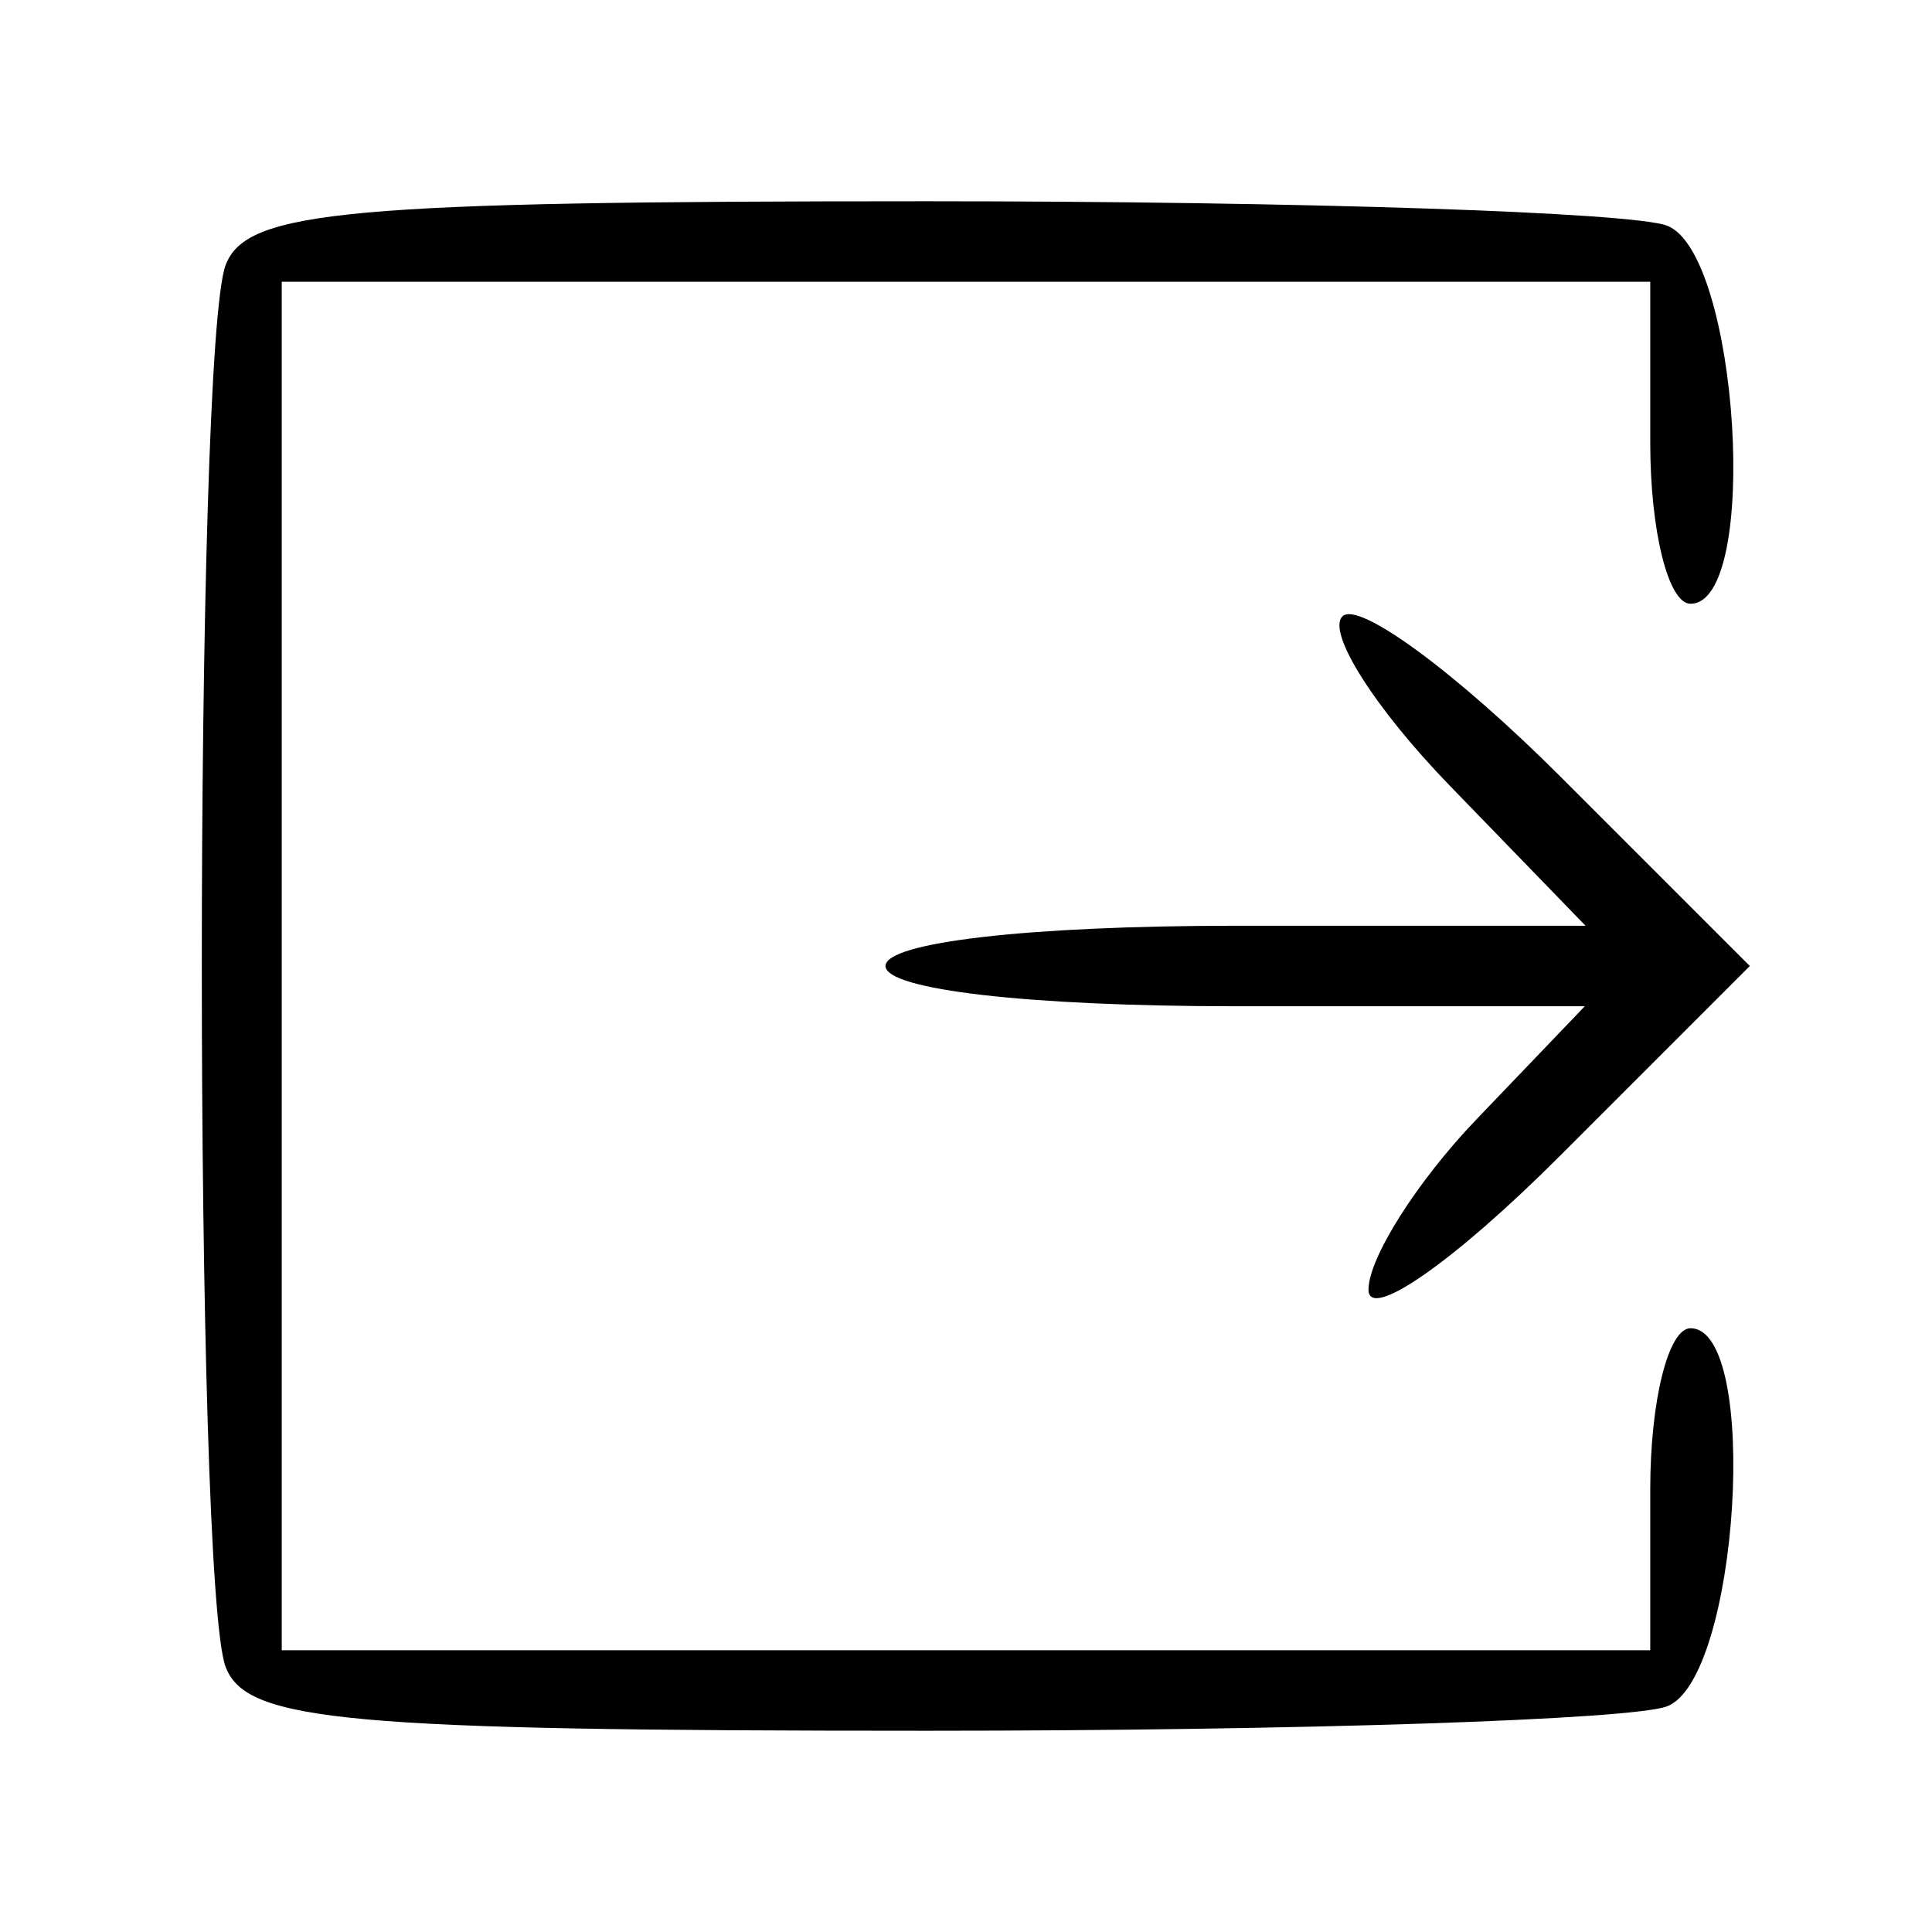
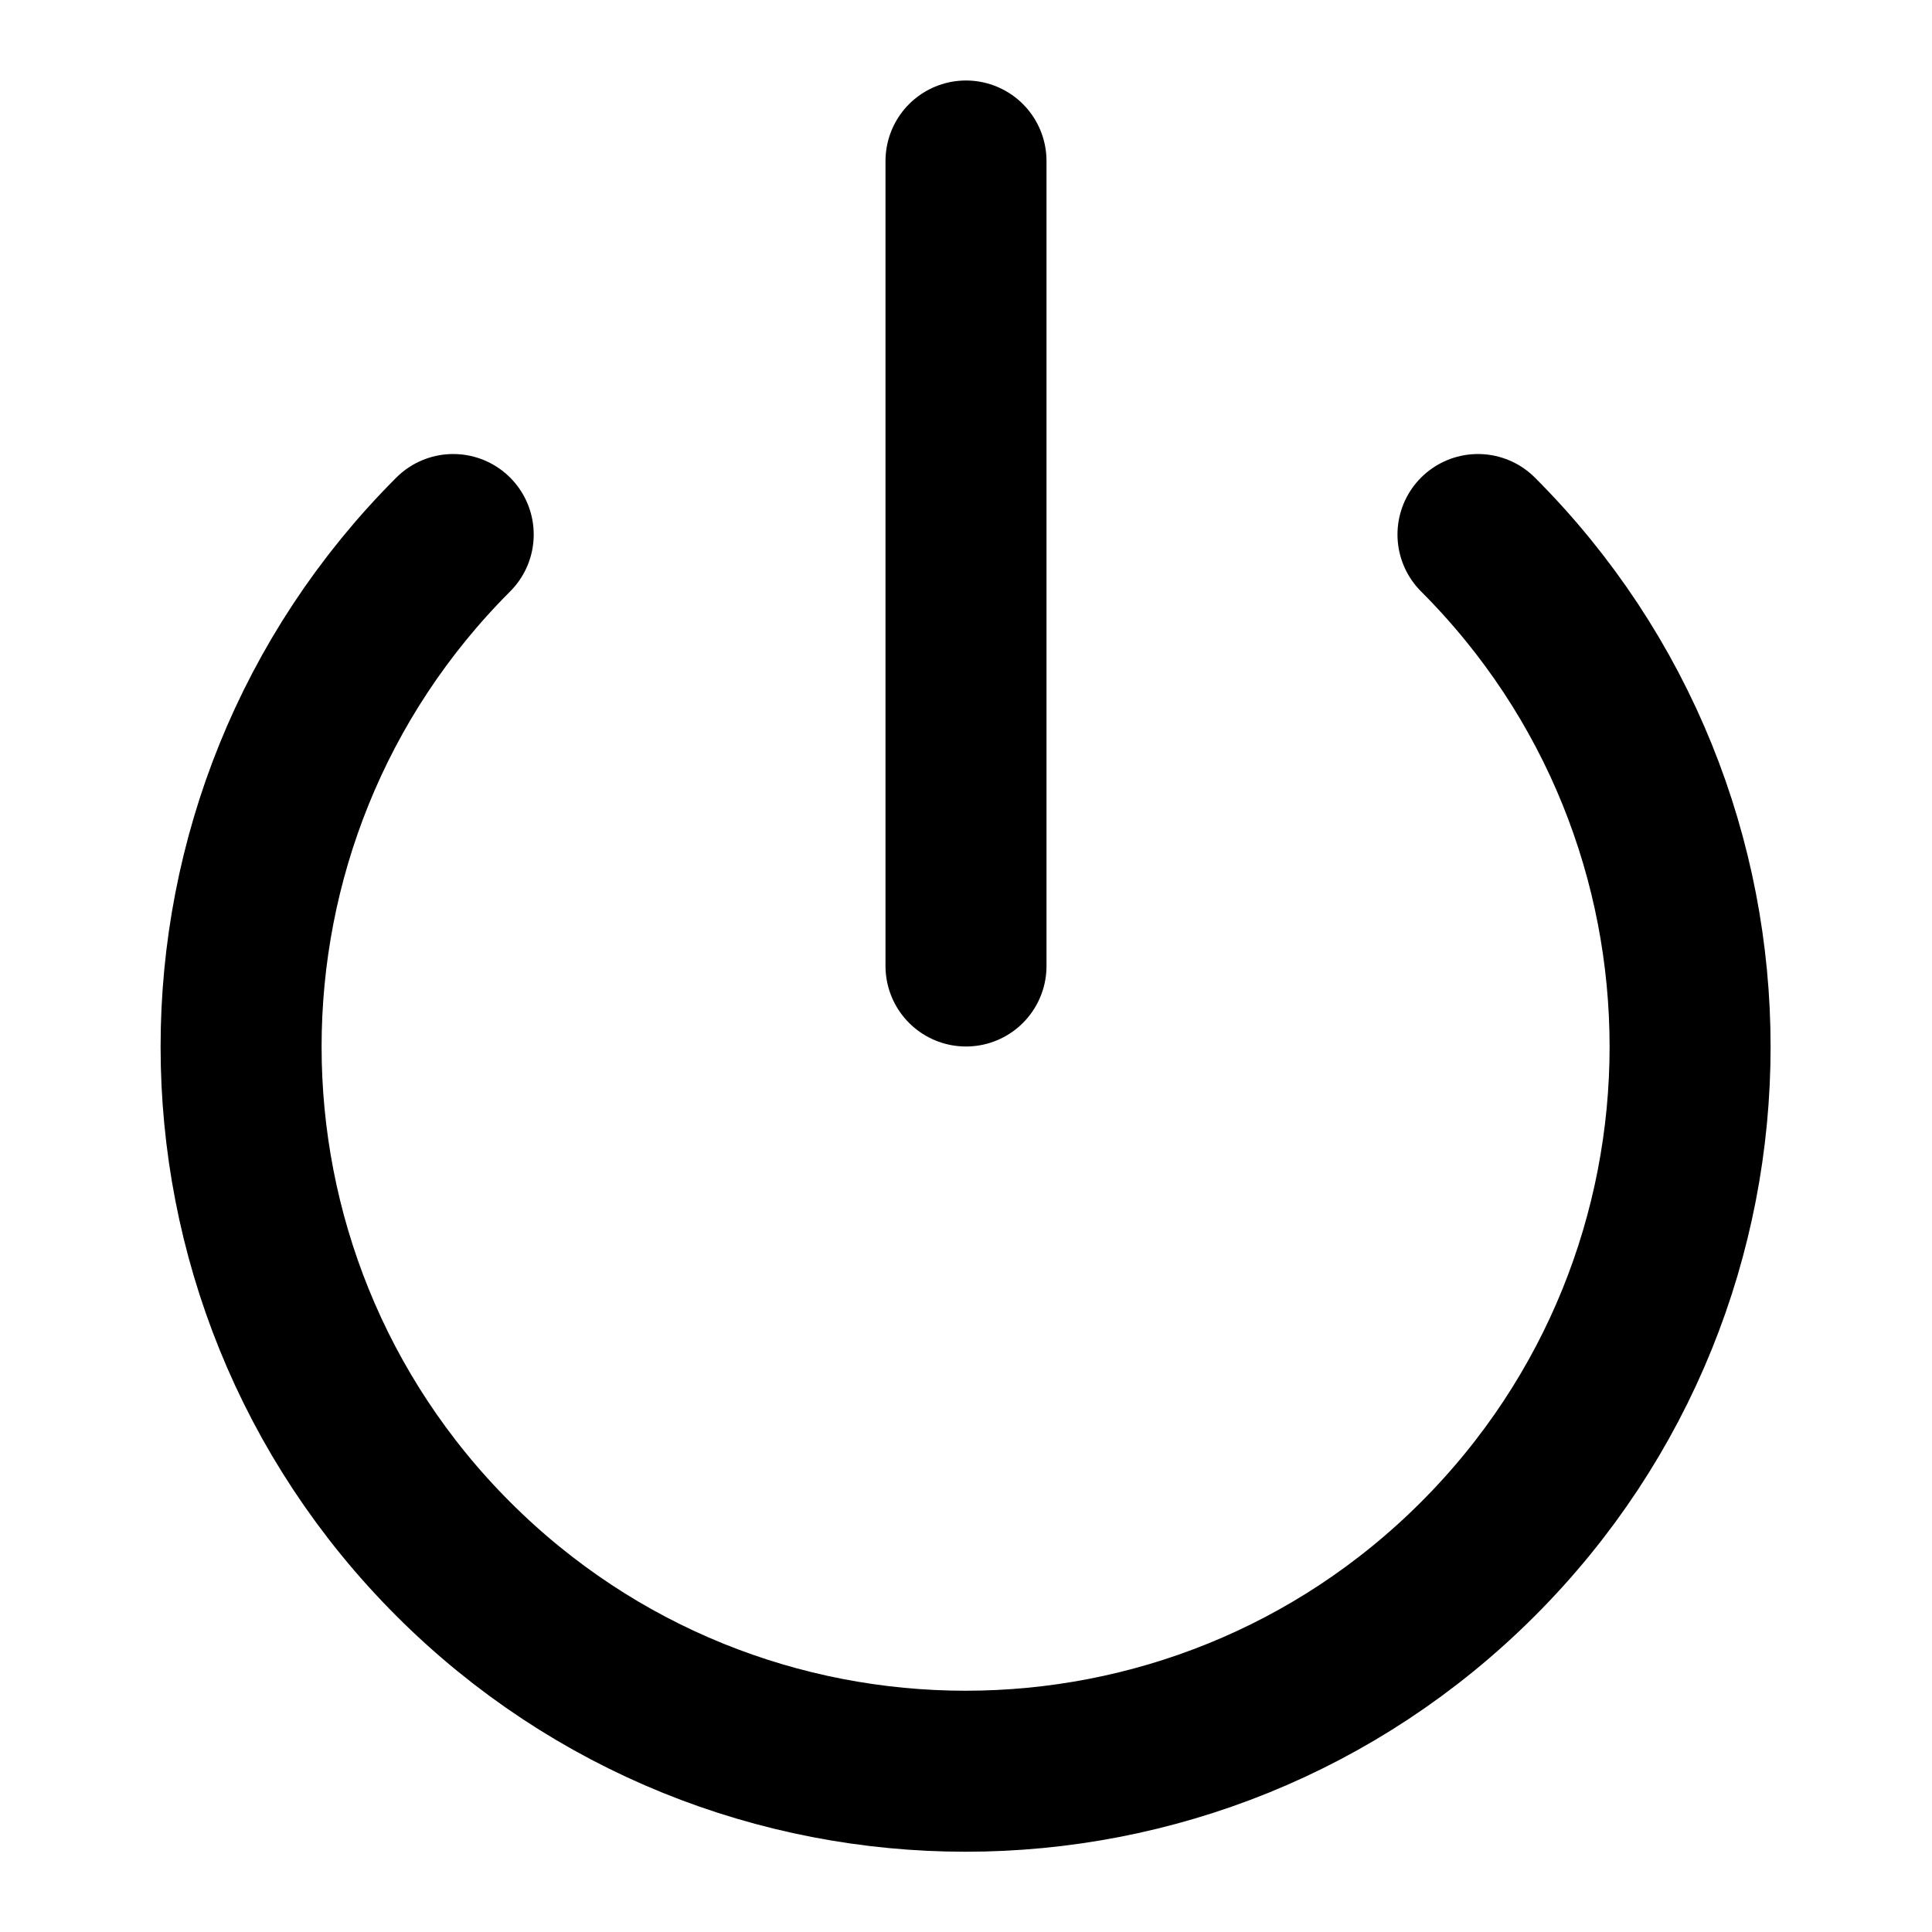
- <svg xmlns="http://www.w3.org/2000/svg" width="48" height="48" viewBox="0 0 48 48">
-   <path d="M5.607,41.418 C4.816,39.357 4.816,8.643 5.607,6.582 C6.127,5.226 8.618,5.000 23.025,5.000 C32.271,5.000 40.548,5.273 41.418,5.607 C43.202,6.292 43.742,15.000 42.000,15.000 C41.450,15.000 41.000,13.200 41.000,11.000 L41.000,7.000 L24.000,7.000 L7.000,7.000 L7.000,24.000 L7.000,41.000 L24.000,41.000 L41.000,41.000 L41.000,37.000 C41.000,34.800 41.450,33.000 42.000,33.000 C43.742,33.000 43.202,41.708 41.418,42.393 C40.548,42.727 32.271,43.000 23.025,43.000 C8.618,43.000 6.127,42.774 5.607,41.418 Z M34.000,32.042 C34.000,31.254 35.209,29.347 36.687,27.805 L39.374,25.000 L30.687,25.000 C25.562,25.000 22.000,24.590 22.000,24.000 C22.000,23.410 25.565,23.000 30.696,23.000 L39.392,23.000 L36.015,19.515 C34.157,17.598 32.959,15.707 33.353,15.313 C33.748,14.919 36.186,16.712 38.772,19.298 L43.474,24.000 L38.737,28.737 C36.132,31.342 34.000,32.829 34.000,32.042 Z" fill="currentColor" fill-rule="evenodd" />
+ <svg xmlns="http://www.w3.org/2000/svg" width="24" height="24" viewBox="0 0 24 24" fill="none" stroke="currentColor" stroke-width="2" stroke-linecap="round" stroke-linejoin="round" class="lucide lucide-power">
+   <path d="M18.36 6.64a9 9 0 1 1-12.73 0" />
+   <line x1="12" y1="2" x2="12" y2="12" />
</svg>
